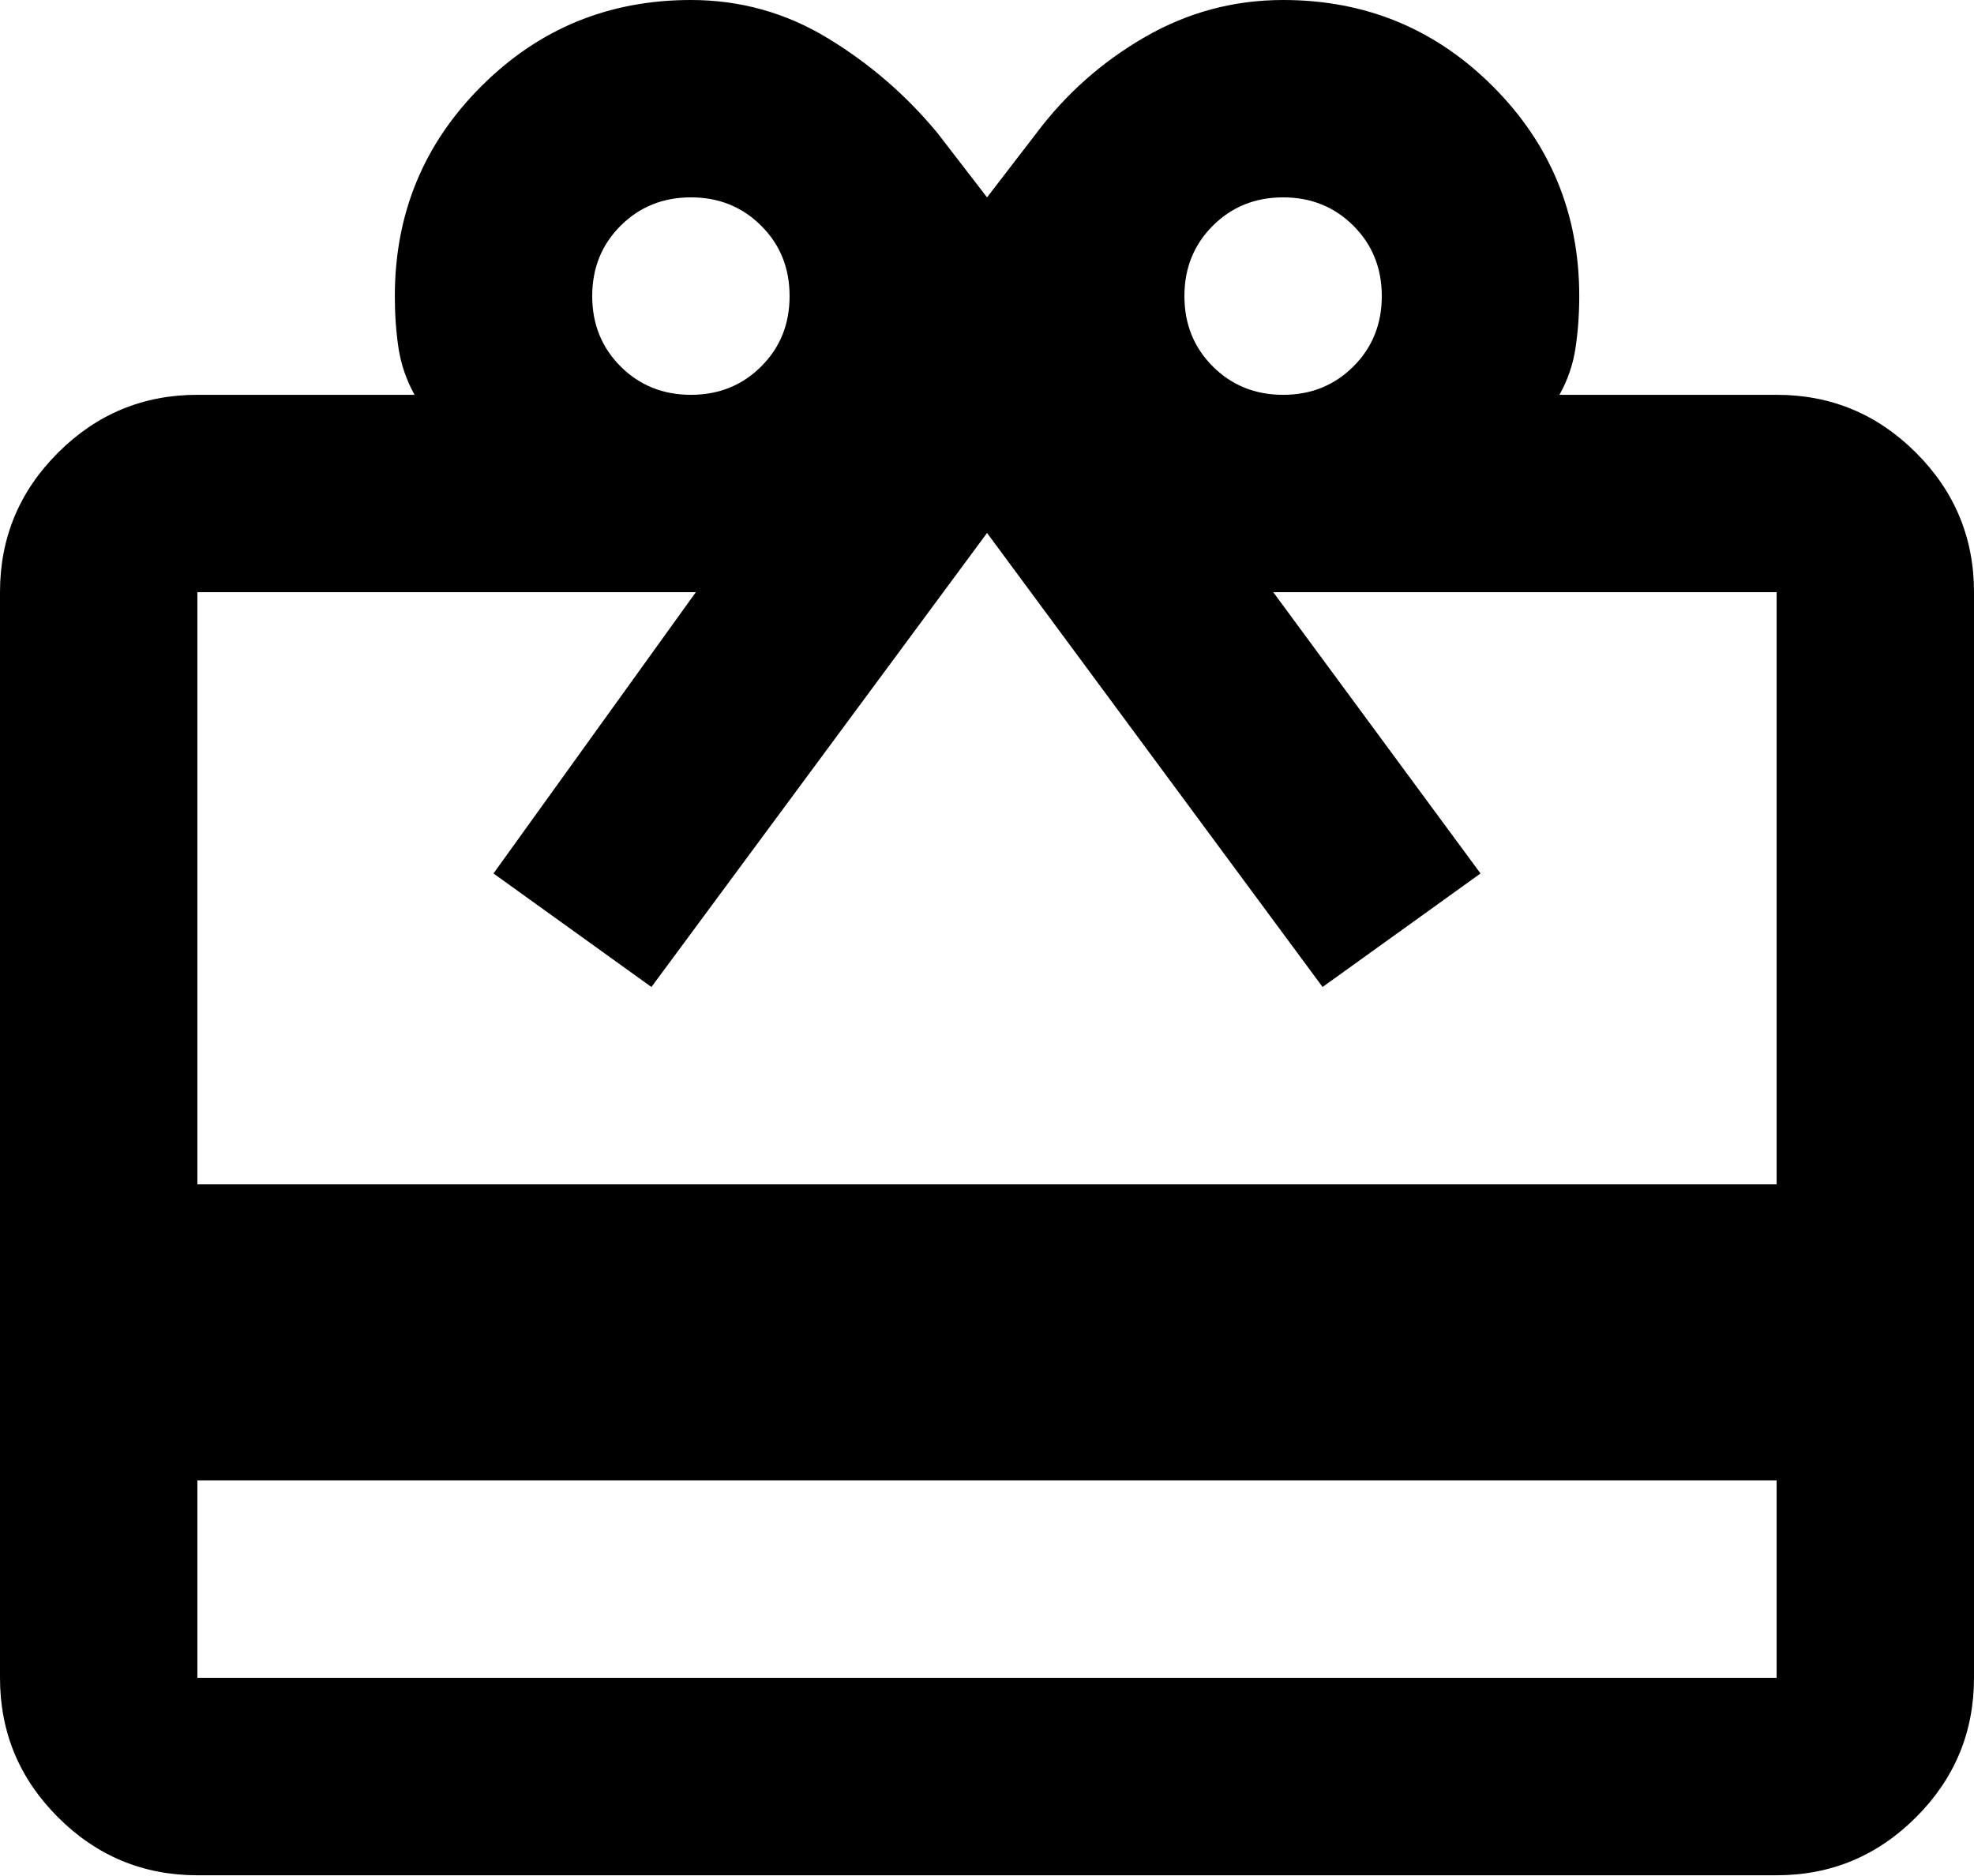
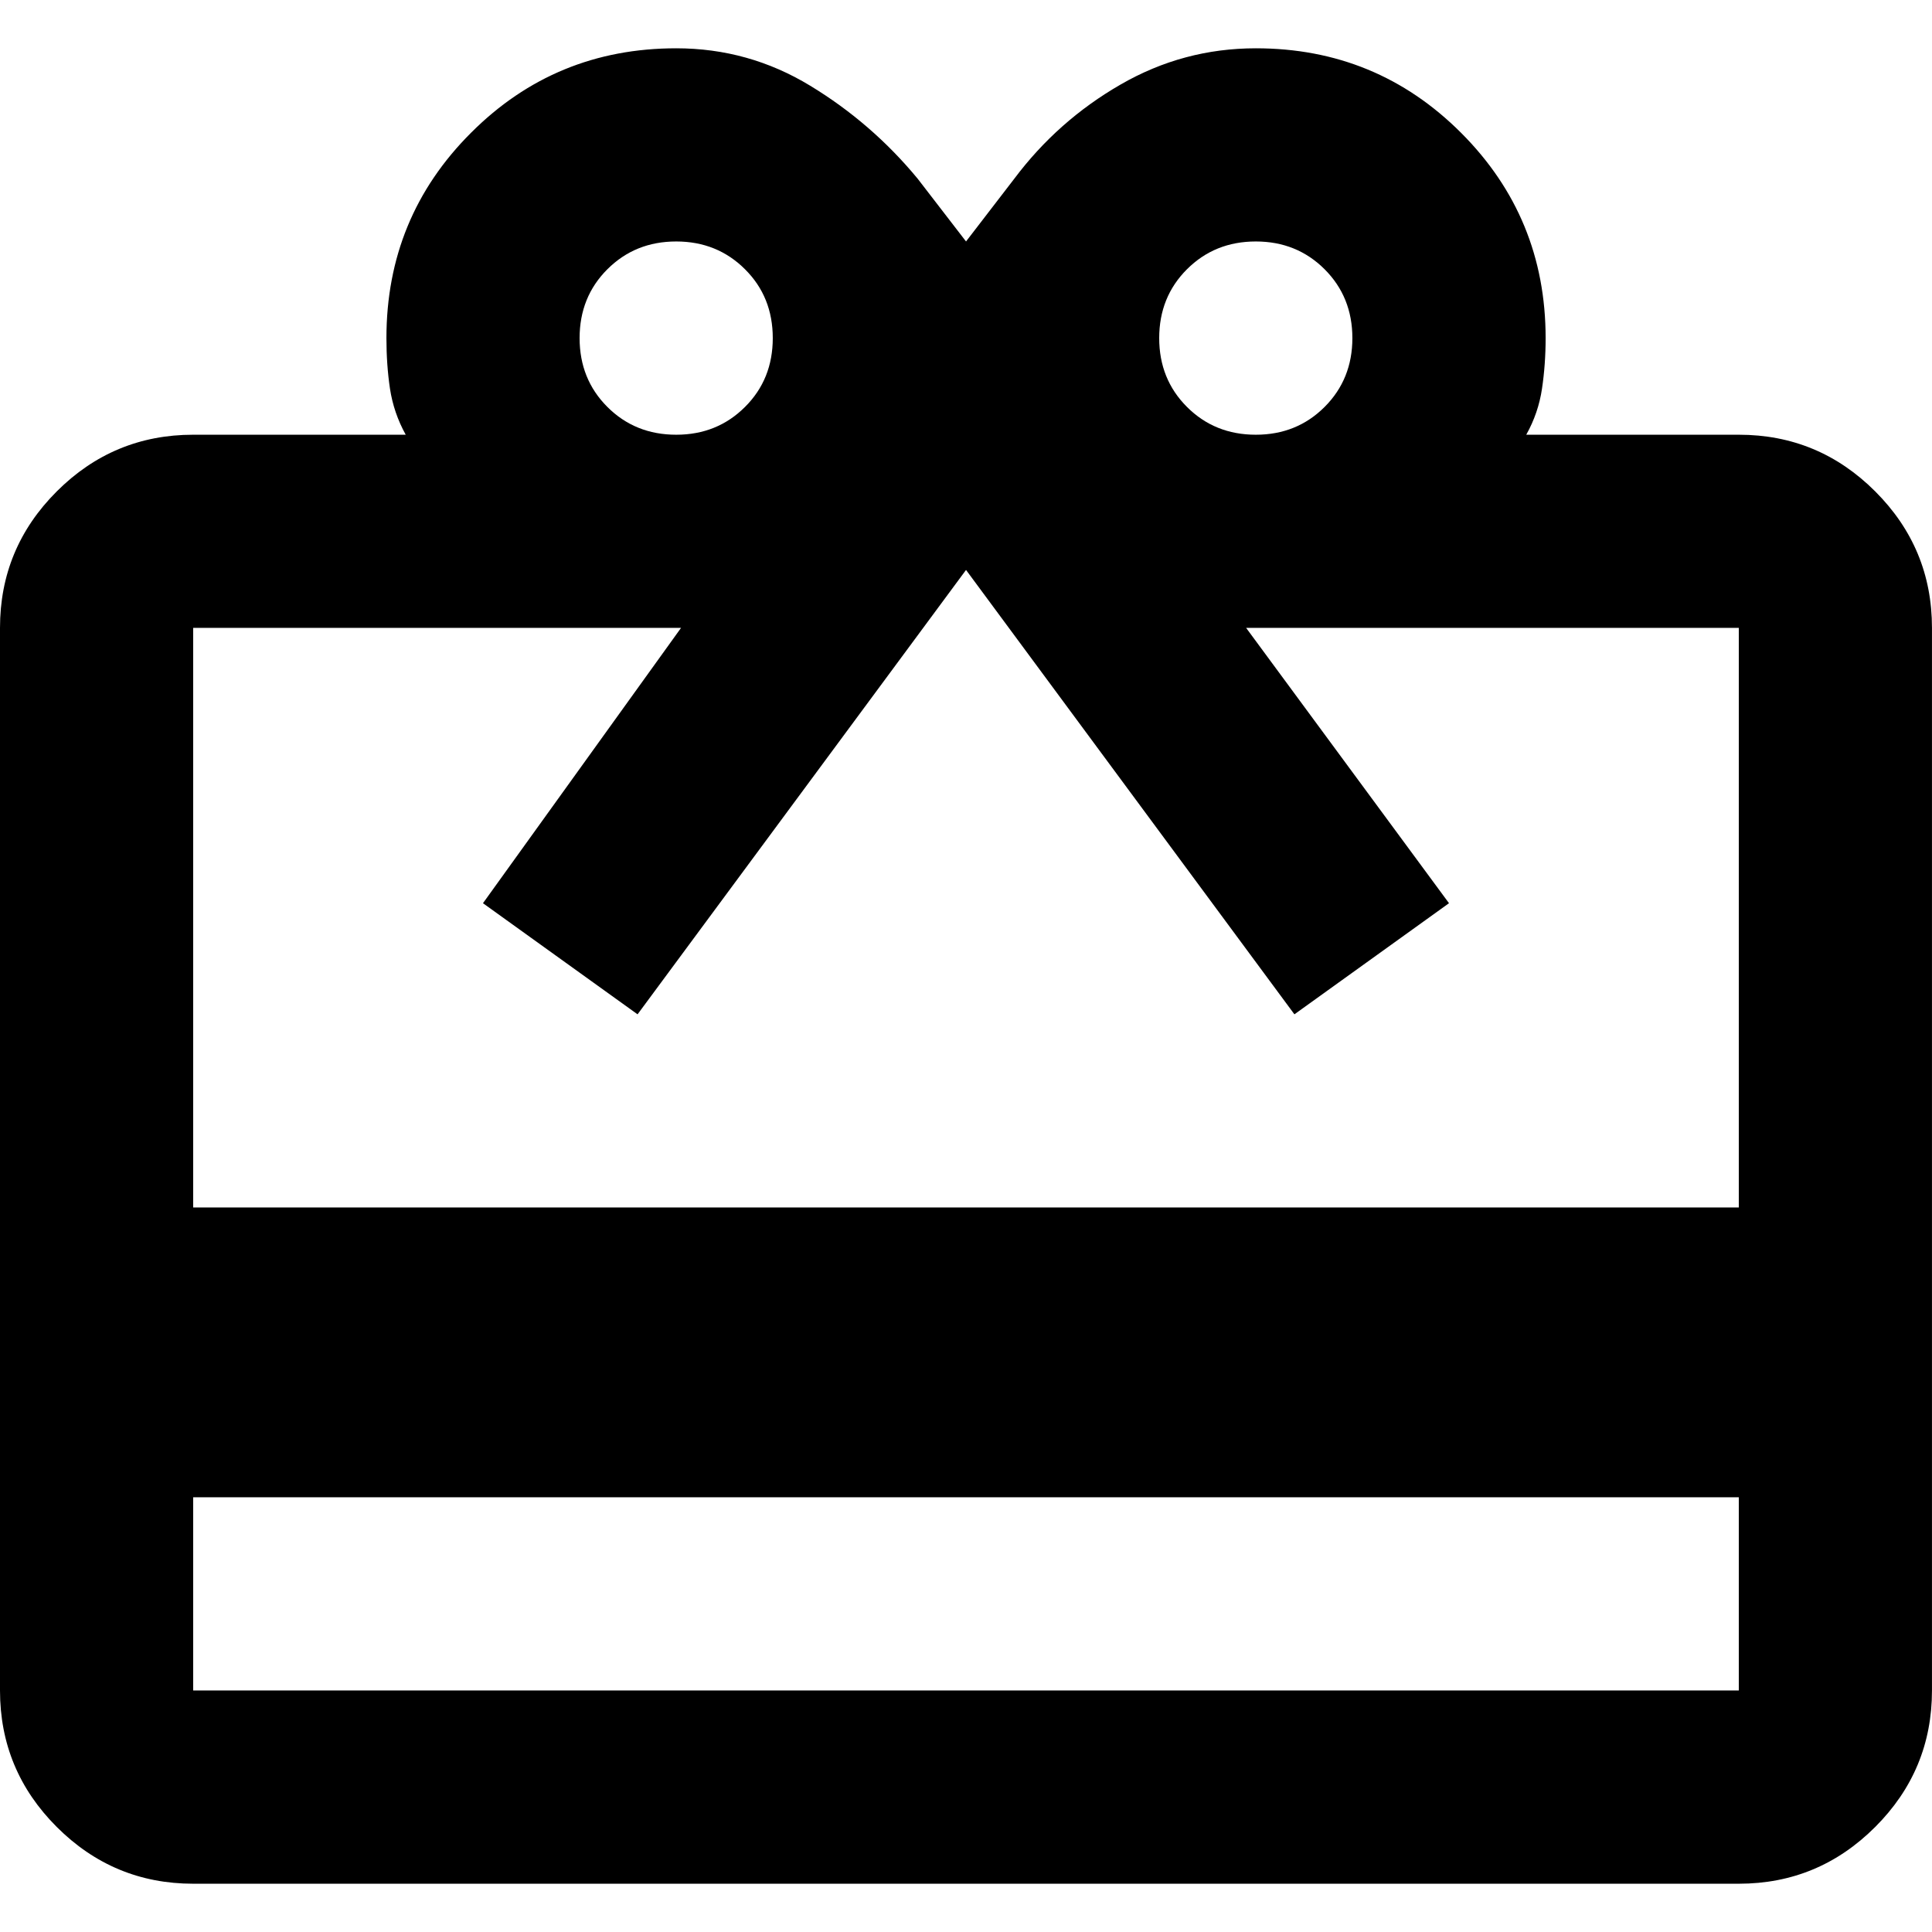
- <svg xmlns="http://www.w3.org/2000/svg" preserveAspectRatio="none" width="100%" height="100%" overflow="visible" style="display: block;" viewBox="0 0 23.333 22.167" fill="none">
-   <g id="Container">
+ <svg xmlns="http://www.w3.org/2000/svg" preserveAspectRatio="xMidYMid meet" width="100%" height="100%" overflow="visible" style="display: block;" viewBox="10.75 0.0 56 56" fill="none">
+   <g id="Container" transform="translate(10.75, 1.3999) scale(2.4)">
    <path id="Icon" d="M2.333 17.5V19.833V19.833V19.833H21V19.833V19.833V17.5H2.333V17.5M2.333 4.667H4.9C4.803 4.492 4.74 4.307 4.71 4.112C4.681 3.918 4.667 3.714 4.667 3.5C4.667 2.528 5.007 1.701 5.688 1.021C6.368 0.34 7.194 0 8.167 0C8.75 0 9.29 0.151 9.785 0.452C10.281 0.753 10.714 1.128 11.083 1.575L11.667 2.333L12.25 1.575C12.6 1.108 13.028 0.729 13.533 0.438C14.039 0.146 14.583 0 15.167 0C16.139 0 16.965 0.34 17.646 1.021C18.326 1.701 18.667 2.528 18.667 3.5C18.667 3.714 18.652 3.918 18.623 4.112C18.594 4.307 18.531 4.492 18.433 4.667H21C21.642 4.667 22.191 4.895 22.648 5.352C23.105 5.809 23.333 6.358 23.333 7V19.833C23.333 20.475 23.105 21.024 22.648 21.481C22.191 21.938 21.642 22.167 21 22.167H2.333C1.692 22.167 1.142 21.938 0.685 21.481C0.228 21.024 0 20.475 0 19.833V7C0 6.358 0.228 5.809 0.685 5.352C1.142 4.895 1.692 4.667 2.333 4.667V4.667M2.333 14H21V7V7V7H15.05L17.5 10.325L15.633 11.667L11.667 6.3L7.7 11.667L5.833 10.325L8.225 7H2.333V7V7V14V14M8.167 4.667C8.497 4.667 8.774 4.555 8.998 4.331C9.222 4.108 9.333 3.831 9.333 3.5C9.333 3.169 9.222 2.892 8.998 2.669C8.774 2.445 8.497 2.333 8.167 2.333C7.836 2.333 7.559 2.445 7.335 2.669C7.112 2.892 7 3.169 7 3.5C7 3.831 7.112 4.108 7.335 4.331C7.559 4.555 7.836 4.667 8.167 4.667V4.667M15.167 4.667C15.497 4.667 15.774 4.555 15.998 4.331C16.221 4.108 16.333 3.831 16.333 3.5C16.333 3.169 16.221 2.892 15.998 2.669C15.774 2.445 15.497 2.333 15.167 2.333C14.836 2.333 14.559 2.445 14.335 2.669C14.112 2.892 14 3.169 14 3.5C14 3.831 14.112 4.108 14.335 4.331C14.559 4.555 14.836 4.667 15.167 4.667V4.667" fill="#000000" />
  </g>
</svg>
